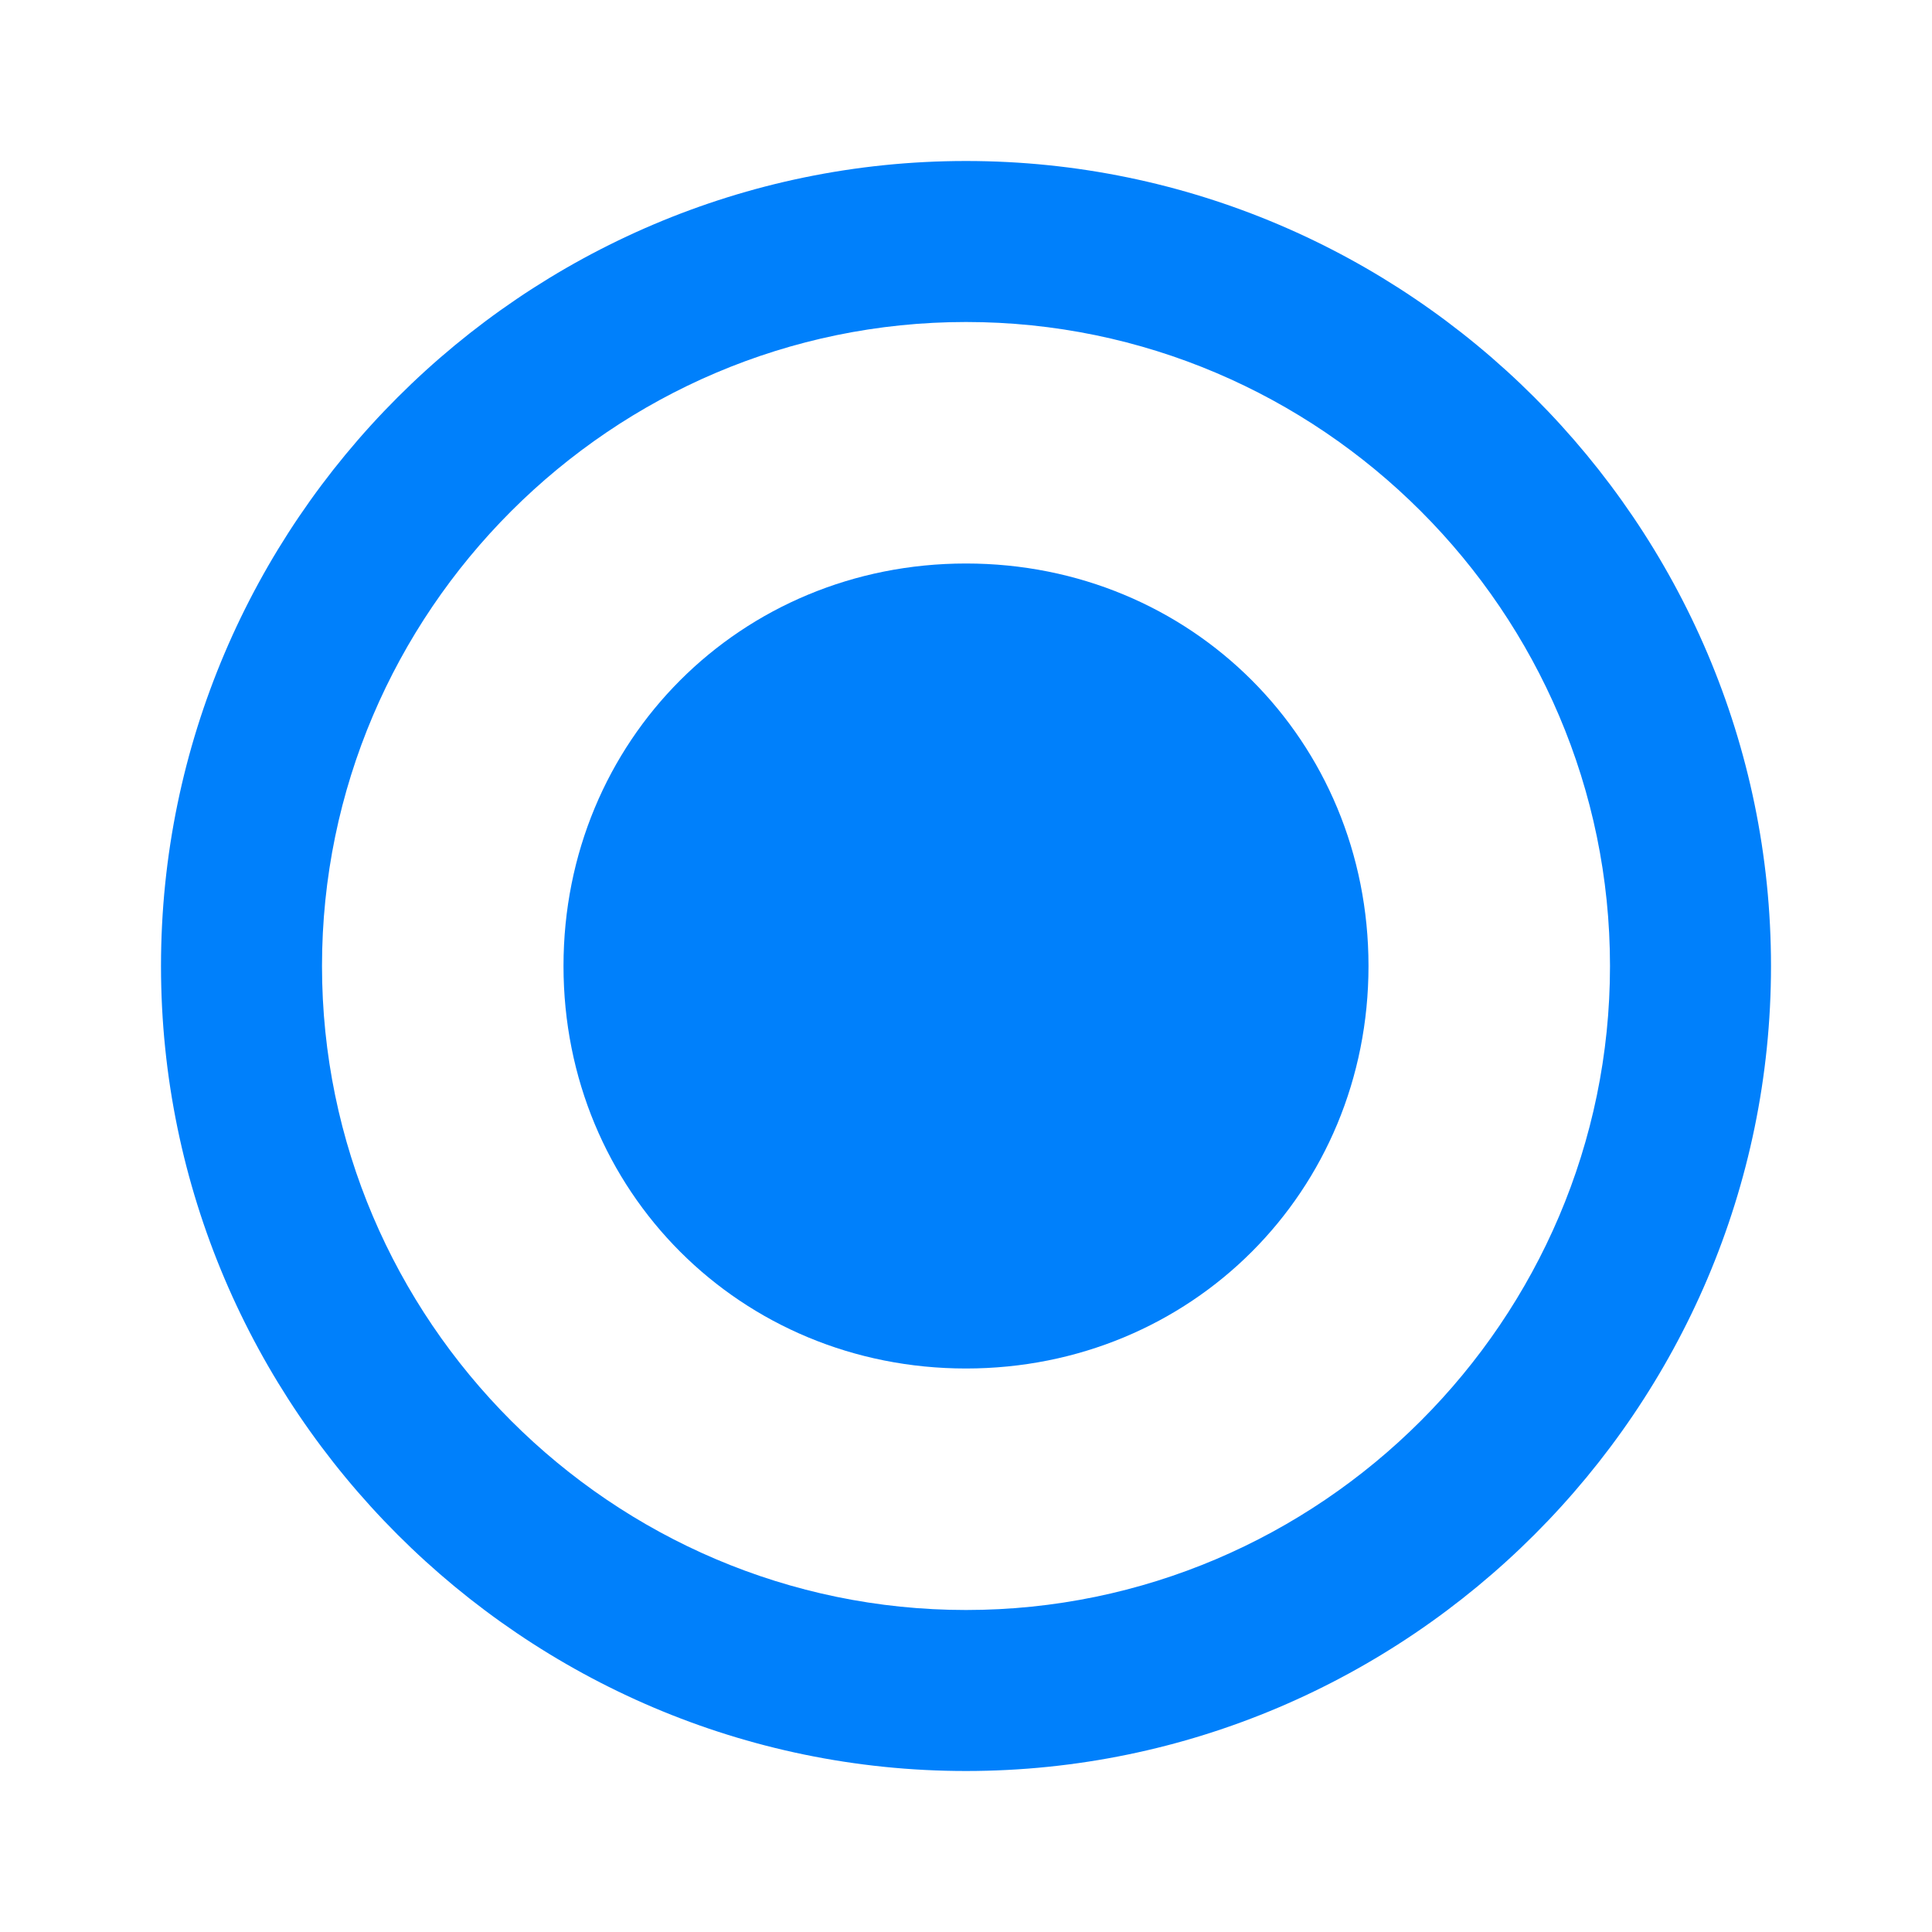
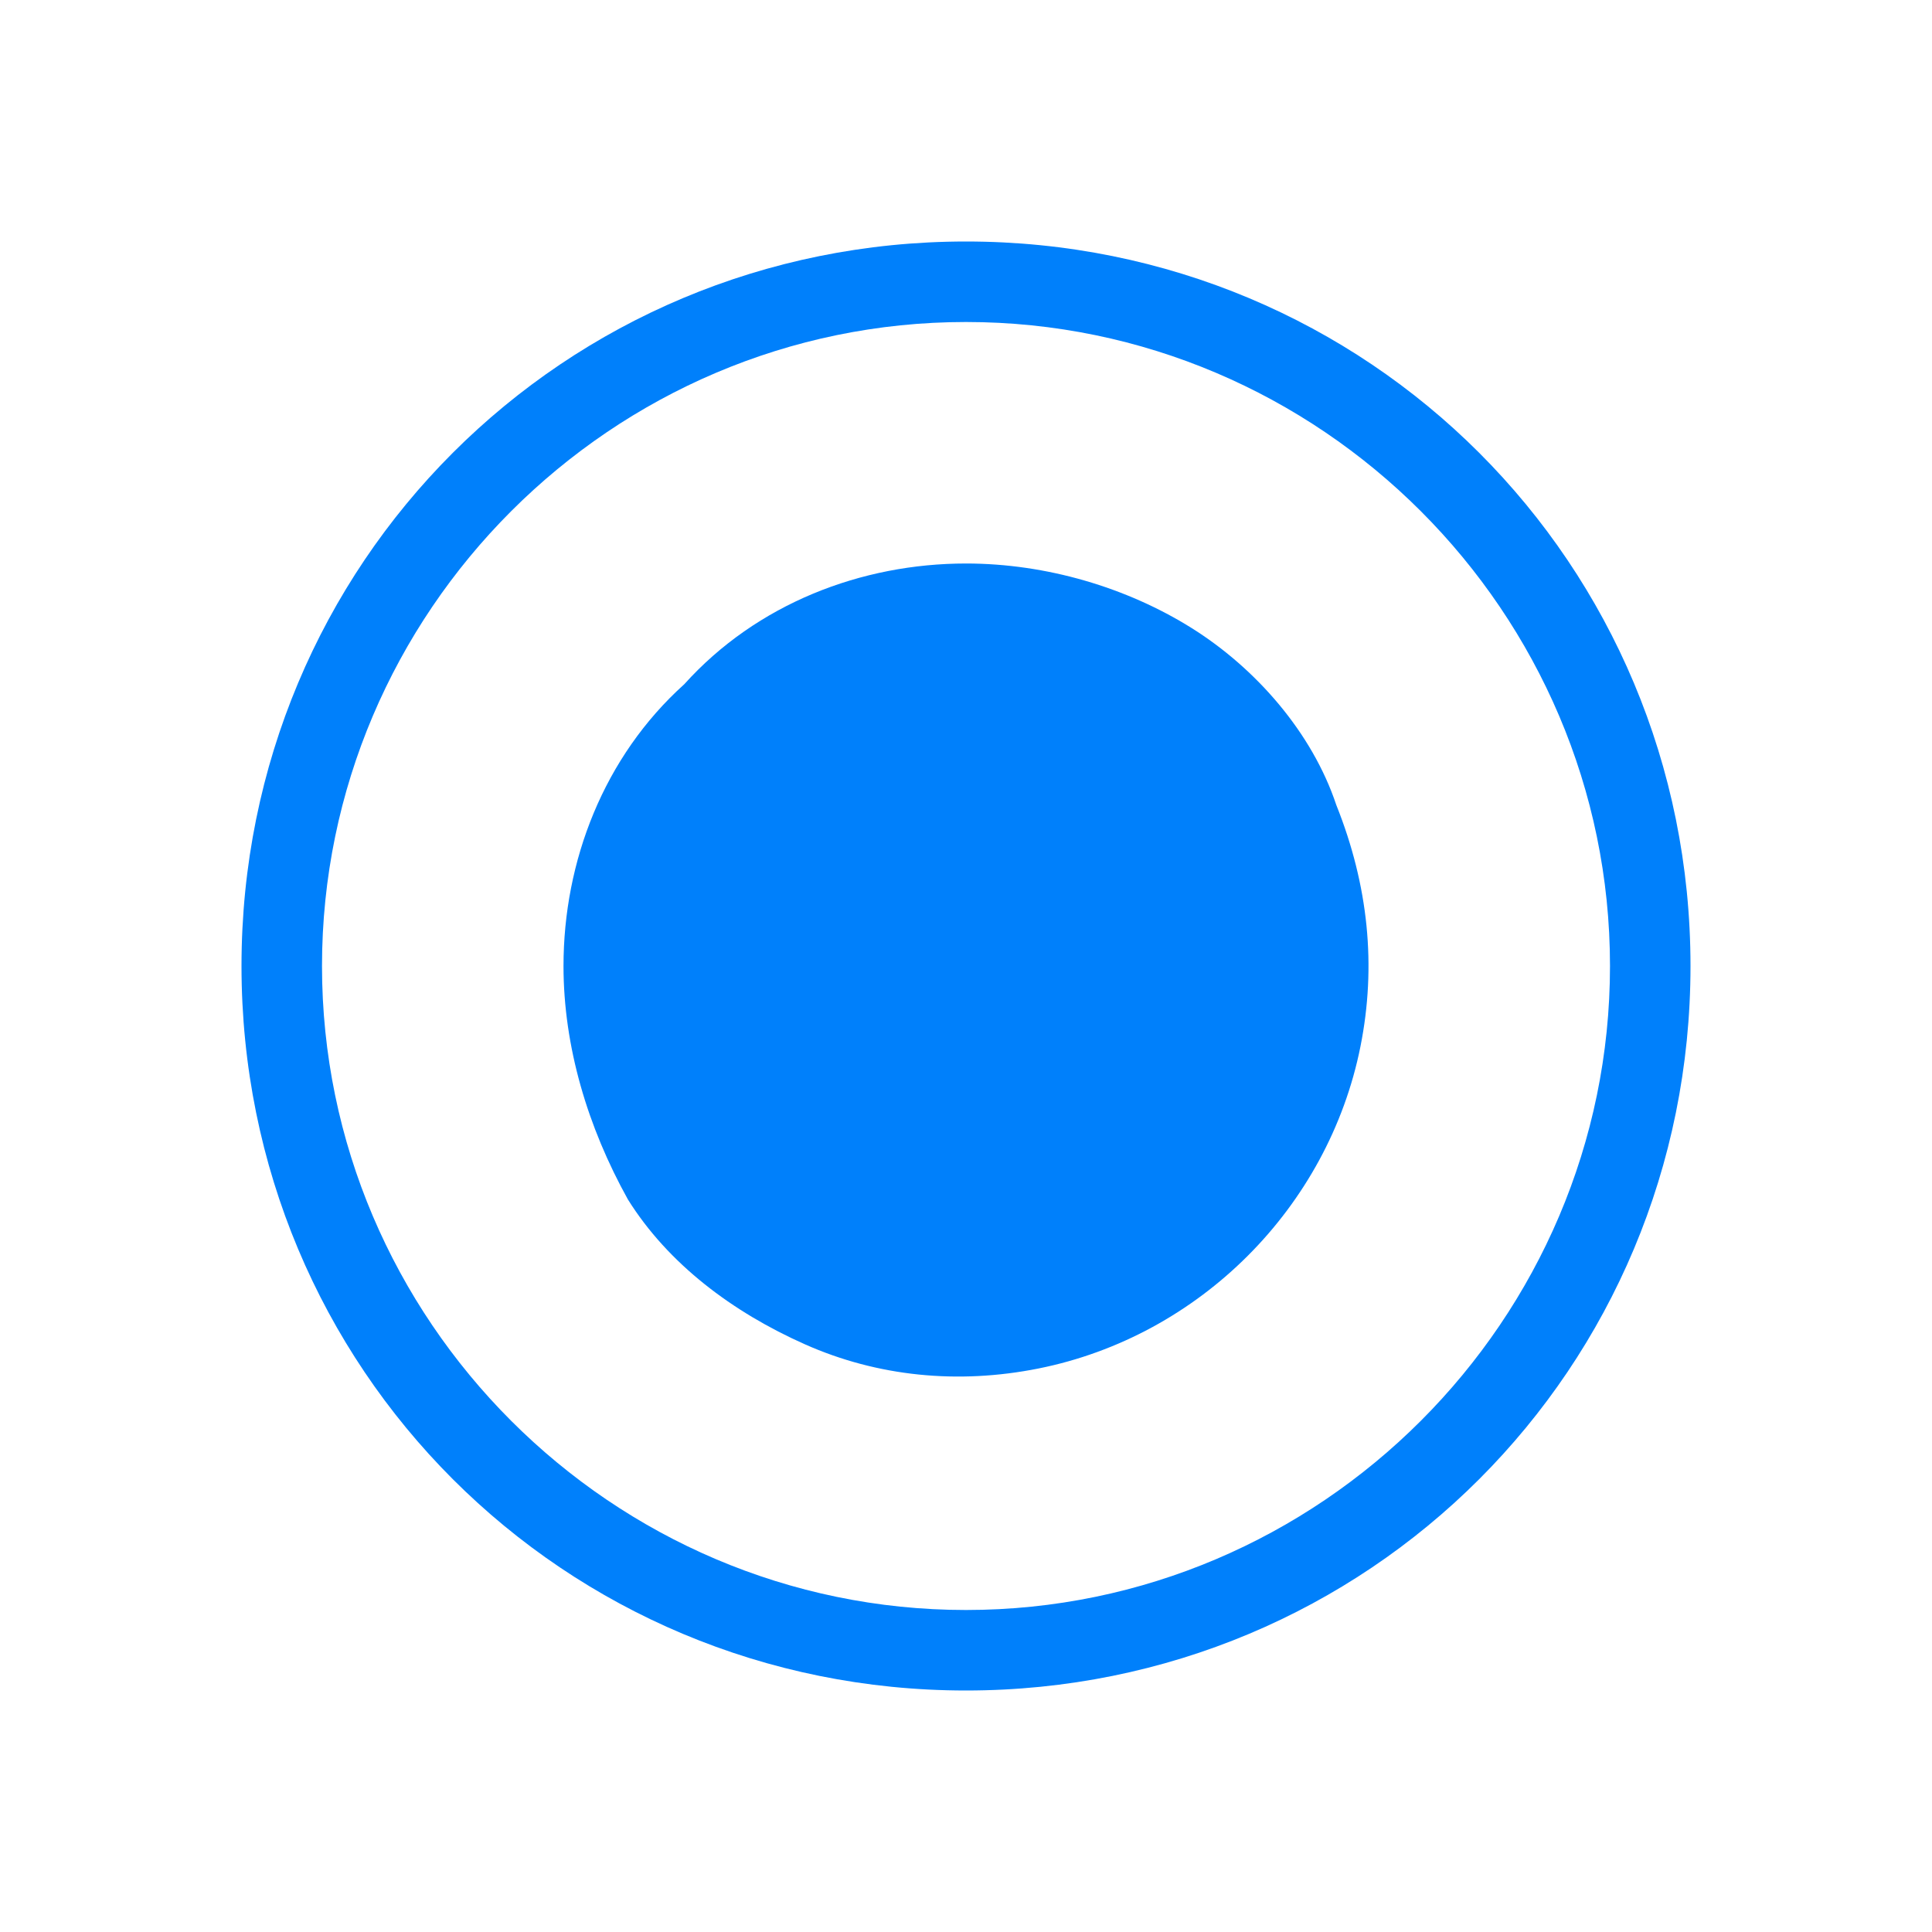
<svg xmlns="http://www.w3.org/2000/svg" version="1.1" id="Layer_1" x="0px" y="0px" viewBox="0 0 24 24" style="enable-background:new 0 0 24 24;" xml:space="preserve">
  <style type="text/css">
- 	.st0{fill:none;}
- 	.st1{fill:#0080FB;}
+ 	.st0{fill:#0080FB;}
</style>
-   <g transform="translate(-120 -193)">
-     <rect x="120" y="193" class="st0" width="24" height="24" />
-     <g transform="translate(122 195)">
-       <circle class="st0" cx="10" cy="10" r="10" />
-       <g>
-         <path class="st1" d="M10,20C4.5,20,0,15.5,0,10C0,4.5,4.5,0,10,0c5.5,0,10,4.5,10,10C20,15.5,15.5,20,10,20z M10,2     c-4.4,0-8,3.6-8,8s3.6,8,8,8s8-3.6,8-8S14.4,2,10,2z" />
-       </g>
-     </g>
-     <path class="st1" d="M132,200c2.8,0,5,2.2,5,5s-2.2,5-5,5s-5-2.2-5-5S129.2,200,132,200z" />
+   <g>
+     <path class="st0" d="M12,21c-5,0-9-4-9-9c0-5,4-9,9-9c5,0,9,4,9,9C21,17,17,21,12,21z M12,4c-4.4,0-8,3.6-8,8s3.6,8,8,8s8-3.6,8-8   S16.4,4,12,4z" />
+   </g>
+   <g>
+     <path class="st0" d="M12,7c1,0,2,0.3,2.8,0.8c0.8,0.5,1.5,1.3,1.8,2.2C17,11,17.1,12,16.9,13c-0.2,1-0.7,1.9-1.4,2.6   c-0.7,0.7-1.6,1.2-2.6,1.4c-1,0.2-2,0.1-2.9-0.3c-0.9-0.4-1.7-1-2.2-1.8C7.3,14,7,13,7,12c0-1.3,0.5-2.6,1.5-3.5   C9.4,7.5,10.7,7,12,7z" />
  </g>
</svg>
